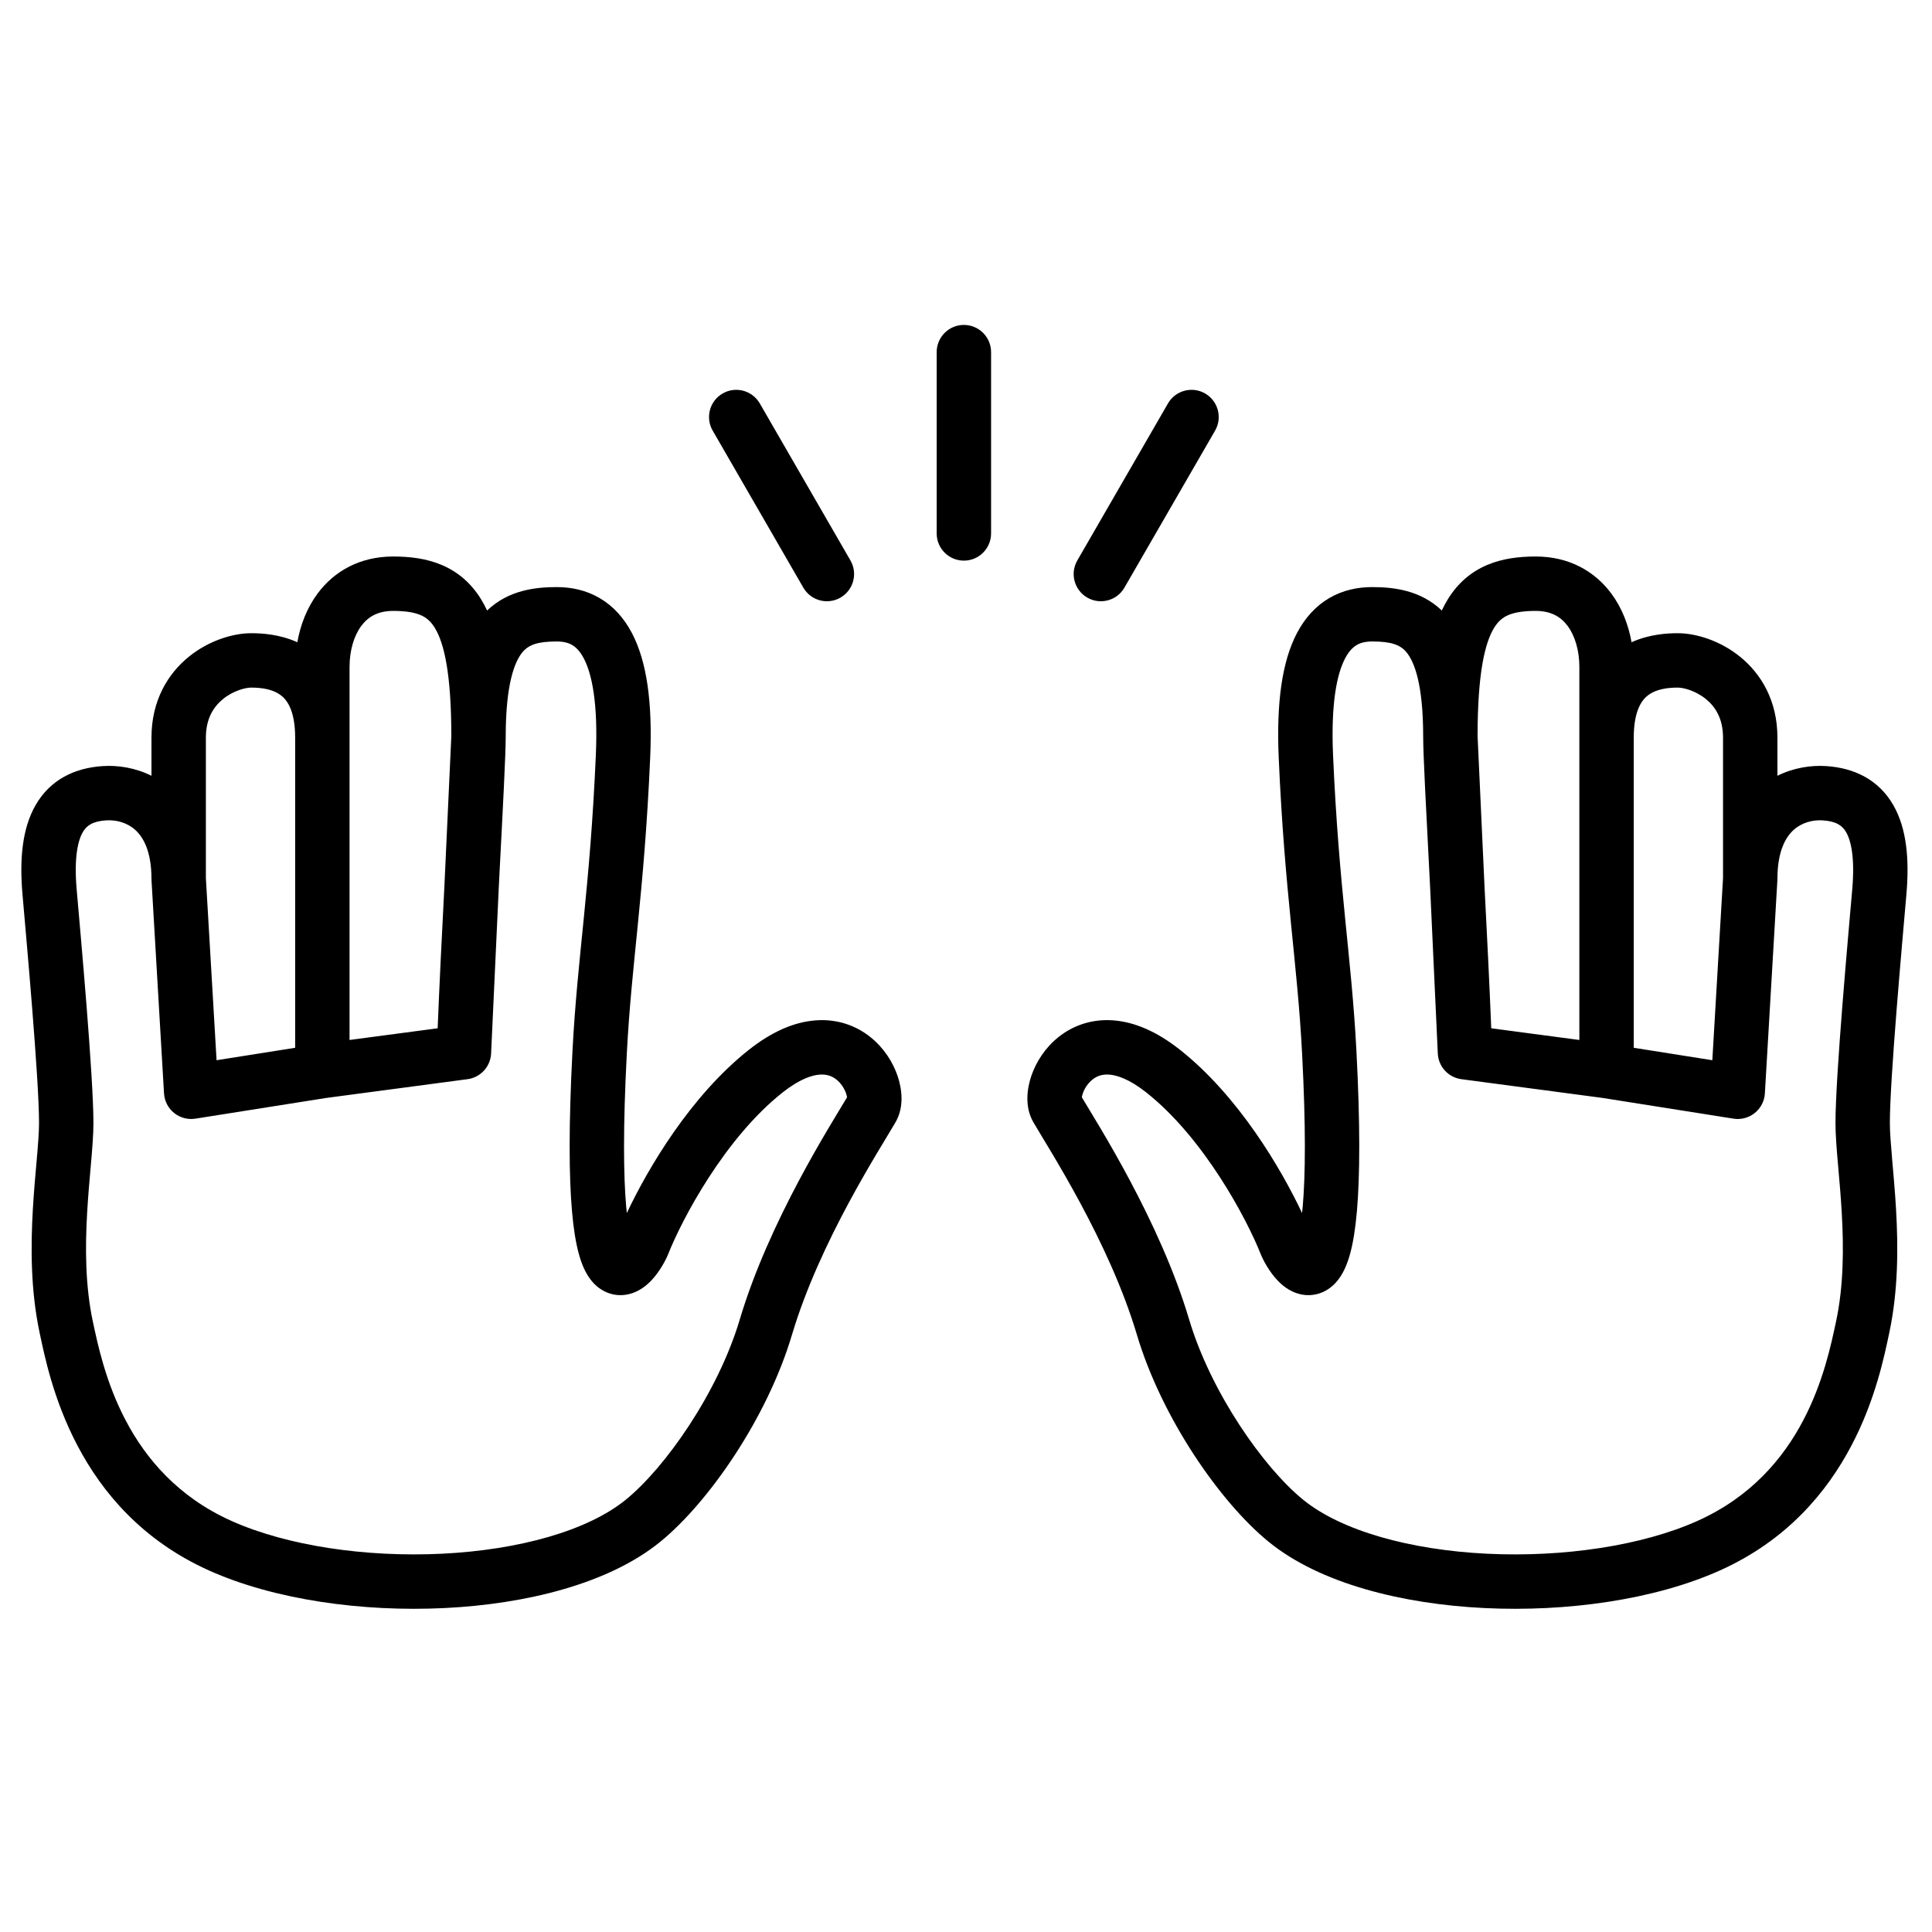
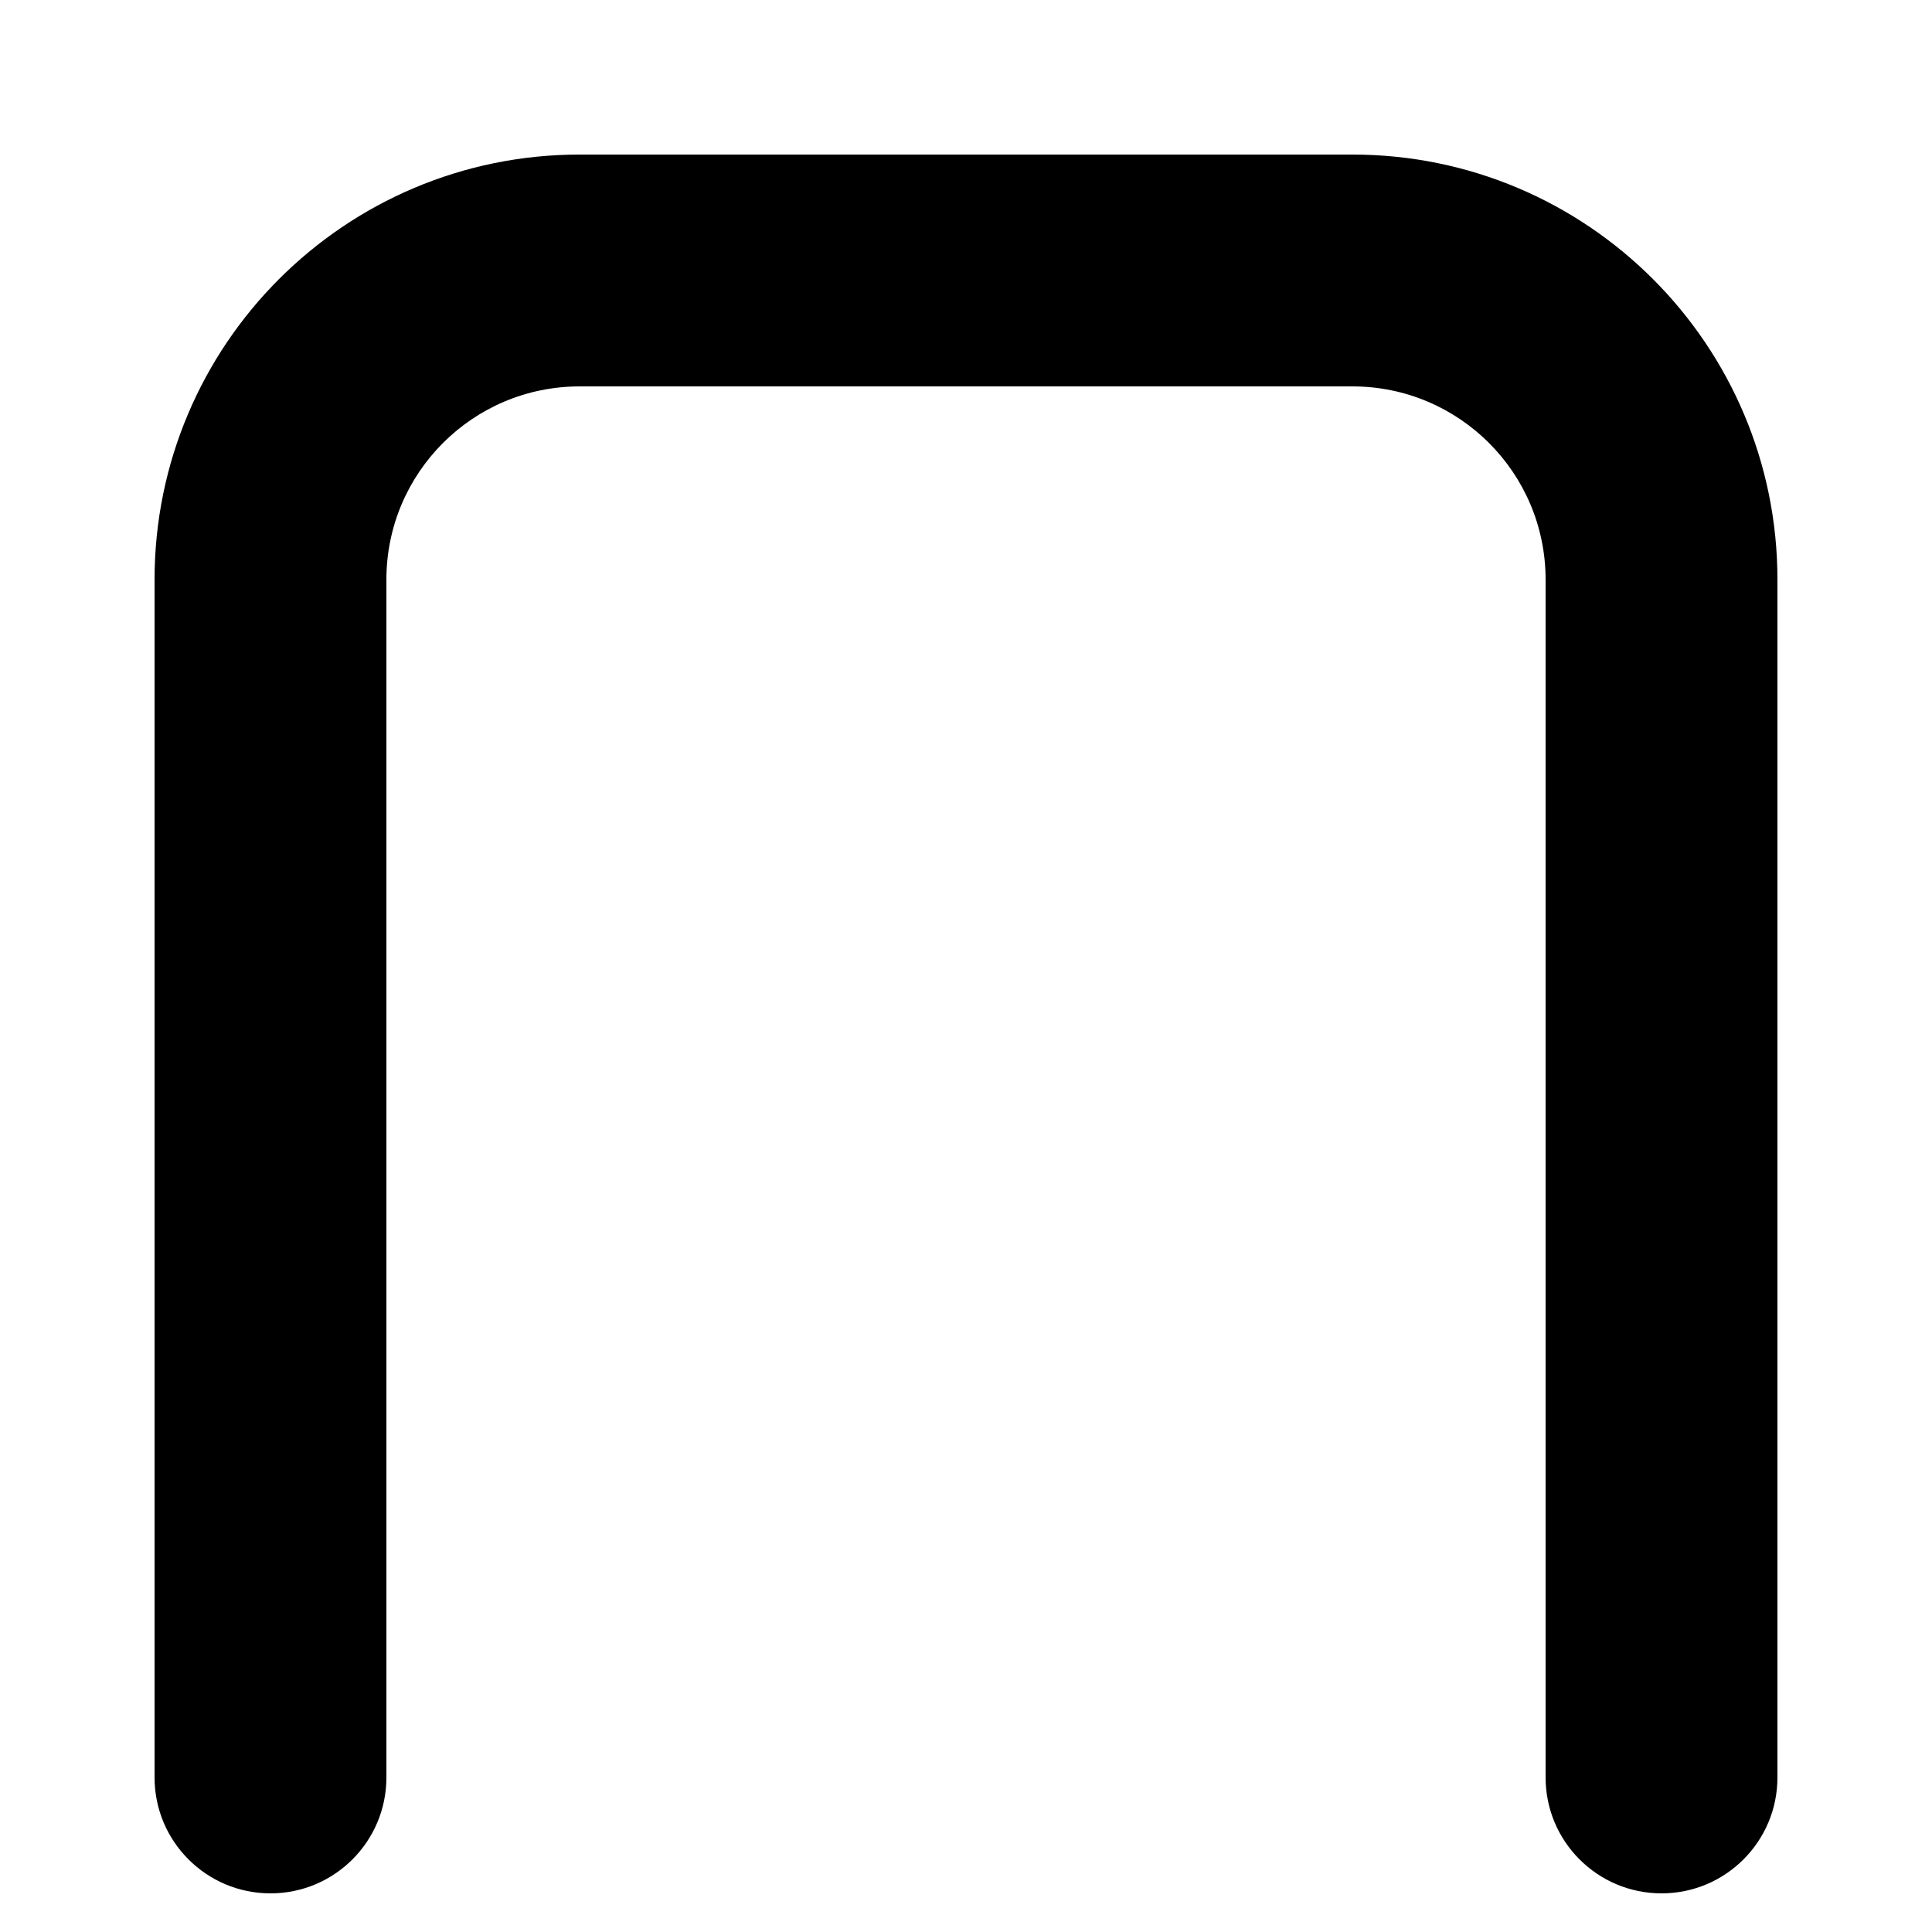
- <svg xmlns="http://www.w3.org/2000/svg" width="1365" height="1365" viewBox="0 -24 148 148" fill="none">
-   <path d="M71.754 16.863V2.974C71.754 1.824 72.687 0.891 73.838 0.891C74.988 0.891 75.921 1.824 75.921 2.974V16.863C75.921 18.014 74.988 18.947 73.838 18.947C72.687 18.947 71.754 18.014 71.754 16.863Z" fill="black" />
-   <path d="M82.527 18.933L89.472 6.905C90.047 5.908 91.322 5.567 92.318 6.142C93.314 6.717 93.656 7.992 93.081 8.988L86.136 21.017C85.561 22.013 84.286 22.355 83.29 21.779C82.293 21.204 81.952 19.929 82.527 18.933Z" fill="black" />
-   <path d="M65.148 18.933L58.204 6.905C57.628 5.908 56.354 5.567 55.357 6.142C54.361 6.717 54.019 7.992 54.595 8.988L61.539 21.017C62.114 22.013 63.389 22.355 64.385 21.779C65.382 21.204 65.723 19.929 65.148 18.933Z" fill="black" />
-   <path d="M140.606 62.029C140.606 58.409 141.583 47.675 141.89 44.132C142.097 41.737 141.809 40.425 141.424 39.754C141.141 39.263 140.699 38.915 139.634 38.844C138.865 38.792 138.027 39.011 137.401 39.576C136.814 40.105 136.159 41.168 136.159 43.318L136.155 43.439L135.198 59.758C135.164 60.345 134.883 60.891 134.424 61.26C133.966 61.628 133.374 61.786 132.793 61.694L122.764 60.107L111.948 58.67C110.949 58.538 110.188 57.708 110.142 56.702L109.561 44.132C109.535 43.621 109.51 43.114 109.484 42.615C109.241 37.929 109.022 33.781 109.022 32.428C109.022 28.386 108.338 26.681 107.74 25.963C107.263 25.392 106.577 25.14 105.11 25.14C104.583 25.14 104.212 25.248 103.933 25.411C103.659 25.571 103.346 25.859 103.049 26.421C102.41 27.626 101.945 29.891 102.118 33.848C102.342 38.98 102.692 42.815 103.035 46.272C103.377 49.723 103.718 52.856 103.908 56.497C104.204 62.197 104.178 66.126 103.945 68.792C103.828 70.124 103.656 71.2 103.423 72.05C103.202 72.856 102.871 73.676 102.296 74.289C101.6 75.03 100.608 75.384 99.577 75.136C98.759 74.939 98.185 74.421 97.871 74.092C97.214 73.402 96.75 72.511 96.568 72.051C95.51 69.381 92.235 63.181 87.802 59.681C86.509 58.66 85.567 58.365 84.974 58.32C84.415 58.278 84.009 58.444 83.691 58.697C83.34 58.976 83.078 59.381 82.948 59.764C82.902 59.9 82.882 59.997 82.874 60.058C84.076 62.087 88.842 69.522 91.09 77.069C92.765 82.694 96.804 88.426 99.819 90.881C102.74 93.258 107.988 94.731 113.9 95.022C119.756 95.309 125.788 94.412 130.033 92.509C138.233 88.833 139.903 80.738 140.651 77.229C141.232 74.506 141.243 71.599 141.087 68.901C141.01 67.555 140.894 66.297 140.793 65.137C140.695 64.01 140.606 62.922 140.606 62.029ZM120.986 27.095C120.986 25.831 120.648 24.705 120.089 23.951C119.583 23.27 118.84 22.799 117.646 22.798C116.668 22.798 116.011 22.919 115.546 23.117C115.13 23.294 114.781 23.57 114.463 24.083C113.73 25.267 113.192 27.645 113.189 32.384L113.721 43.909C113.91 47.566 114.106 51.492 114.235 54.771L120.986 55.667V27.095ZM125.153 56.265L131.172 57.218L131.992 43.267V32.508C131.992 31.031 131.39 30.128 130.678 29.549C129.884 28.904 128.957 28.673 128.519 28.673C127.722 28.673 126.899 28.797 126.306 29.218C125.849 29.542 125.153 30.309 125.153 32.508V56.265ZM136.159 35.428C137.406 34.807 138.74 34.608 139.912 34.687C142.037 34.829 143.91 35.718 145.037 37.678C146.06 39.459 146.273 41.814 146.041 44.493C145.72 48.195 144.772 58.646 144.772 62.029C144.772 62.708 144.843 63.612 144.944 64.776C145.042 65.907 145.165 67.239 145.247 68.661C145.411 71.499 145.422 74.838 144.727 78.099C144.002 81.495 142.041 91.692 131.738 96.311C126.731 98.555 120.002 99.494 113.696 99.184C107.445 98.877 101.128 97.319 97.189 94.112C93.481 91.094 88.994 84.631 87.096 78.259C84.953 71.062 80.311 63.965 79.153 61.953C78.471 60.769 78.684 59.363 79.002 58.426C79.361 57.369 80.055 56.263 81.099 55.434C82.176 54.578 83.604 54.038 85.288 54.165C86.937 54.289 88.646 55.039 90.383 56.411C94.854 59.94 98.134 65.508 99.742 68.923C99.759 68.766 99.779 68.602 99.794 68.43C100.003 66.043 100.039 62.334 99.747 56.713C99.564 53.194 99.236 50.181 98.889 46.683C98.543 43.19 98.184 39.271 97.955 34.03C97.772 29.848 98.201 26.672 99.367 24.471C99.972 23.33 100.79 22.422 101.83 21.814C102.866 21.209 103.995 20.974 105.11 20.974C106.759 20.974 108.813 21.206 110.448 22.768C110.593 22.458 110.75 22.165 110.921 21.89C111.676 20.67 112.681 19.808 113.912 19.284C115.095 18.779 116.378 18.631 117.646 18.631C120.195 18.631 122.164 19.757 123.434 21.468C124.256 22.576 124.75 23.878 124.985 25.198C126.338 24.588 127.691 24.507 128.519 24.507C129.933 24.507 131.784 25.079 133.305 26.315C134.908 27.618 136.159 29.673 136.159 32.508V35.428Z" fill="black" />
-   <path d="M7.157 62.029C7.157 58.409 6.18 47.675 5.873 44.132C5.665 41.737 5.954 40.425 6.339 39.754C6.621 39.263 7.063 38.915 8.128 38.844C8.898 38.792 9.735 39.011 10.362 39.576C10.948 40.105 11.603 41.168 11.603 43.318L11.607 43.439L12.564 59.758C12.599 60.345 12.88 60.891 13.338 61.26C13.796 61.628 14.389 61.786 14.97 61.694L24.999 60.107L35.814 58.67C36.813 58.538 37.574 57.708 37.621 56.702L38.202 44.132C38.228 43.621 38.252 43.114 38.278 42.615C38.522 37.929 38.74 33.781 38.74 32.428C38.74 28.386 39.425 26.681 40.023 25.963C40.5 25.392 41.185 25.14 42.652 25.14C43.179 25.14 43.55 25.248 43.83 25.411C44.104 25.571 44.416 25.859 44.714 26.421C45.352 27.626 45.817 29.891 45.644 33.848C45.42 38.98 45.07 42.815 44.727 46.272C44.385 49.723 44.044 52.856 43.855 56.497C43.558 62.197 43.585 66.126 43.818 68.792C43.934 70.124 44.107 71.2 44.34 72.05C44.56 72.856 44.891 73.676 45.466 74.289C46.163 75.03 47.155 75.384 48.185 75.136C49.003 74.939 49.578 74.421 49.892 74.092C50.548 73.402 51.012 72.511 51.194 72.051C52.253 69.381 55.527 63.181 59.96 59.681C61.254 58.66 62.196 58.365 62.789 58.32C63.348 58.278 63.753 58.444 64.072 58.697C64.422 58.976 64.684 59.381 64.815 59.764C64.861 59.9 64.88 59.997 64.888 60.058C63.687 62.087 58.92 69.522 56.673 77.069C54.998 82.694 50.959 88.426 47.943 90.881C45.023 93.258 39.775 94.731 33.862 95.022C28.007 95.309 21.975 94.412 17.73 92.509C9.53 88.833 7.86 80.738 7.111 77.229C6.531 74.506 6.519 71.599 6.675 68.901C6.753 67.555 6.868 66.297 6.969 65.137C7.067 64.01 7.157 62.922 7.157 62.029ZM26.777 27.095C26.777 25.831 27.115 24.705 27.674 23.951C28.179 23.27 28.922 22.799 30.117 22.798C31.094 22.798 31.752 22.919 32.216 23.117C32.633 23.294 32.982 23.57 33.3 24.083C34.033 25.267 34.571 27.645 34.574 32.384L34.042 43.909C33.852 47.566 33.657 51.492 33.527 54.771L26.777 55.667V27.095ZM22.61 56.265L16.59 57.218L15.771 43.267V32.508C15.771 31.031 16.373 30.128 17.085 29.549C17.878 28.904 18.806 28.673 19.243 28.673C20.04 28.673 20.863 28.797 21.456 29.218C21.913 29.542 22.61 30.309 22.61 32.508V56.265ZM11.603 35.428C10.357 34.807 9.023 34.608 7.85 34.687C5.725 34.829 3.852 35.718 2.726 37.678C1.702 39.459 1.489 41.814 1.721 44.493C2.042 48.195 2.99 58.646 2.99 62.029C2.99 62.708 2.92 63.612 2.819 64.776C2.72 65.907 2.597 67.239 2.515 68.661C2.352 71.499 2.34 74.838 3.036 78.099C3.76 81.495 5.722 91.692 16.024 96.311C21.031 98.555 27.76 99.494 34.067 99.184C40.317 98.877 46.635 97.319 50.574 94.112C54.282 91.094 58.769 84.631 60.666 78.259C62.809 71.062 67.451 63.965 68.61 61.953C69.292 60.769 69.079 59.363 68.76 58.426C68.402 57.369 67.707 56.263 66.663 55.434C65.587 54.578 64.158 54.038 62.475 54.165C60.826 54.289 59.116 55.039 57.379 56.411C52.908 59.94 49.628 65.508 48.02 68.923C48.003 68.766 47.983 68.602 47.968 68.43C47.76 66.043 47.723 62.334 48.016 56.713C48.199 53.194 48.527 50.181 48.874 46.683C49.22 43.19 49.578 39.271 49.807 34.03C49.99 29.848 49.561 26.672 48.395 24.471C47.791 23.33 46.973 22.422 45.932 21.814C44.896 21.209 43.768 20.974 42.652 20.974C41.004 20.974 38.95 21.206 37.314 22.768C37.17 22.458 37.012 22.165 36.842 21.89C36.086 20.67 35.082 19.808 33.851 19.284C32.668 18.779 31.385 18.631 30.117 18.631C27.568 18.631 25.599 19.757 24.328 21.468C23.507 22.576 23.012 23.878 22.777 25.198C21.425 24.588 20.072 24.507 19.243 24.507C17.83 24.507 15.979 25.079 14.457 26.315C12.854 27.618 11.603 29.673 11.603 32.508V35.428Z" fill="black" />
+ <svg xmlns="http://www.w3.org/2000/svg" viewBox="0 0 100 100">
+   <path fill-rule="evenodd" clip-rule="evenodd" d="M30 8H70C82.15 8 92 17.85 92 30V92C92 95.314 89.314 98 86 98C82.686 98 80 95.314 80 92V30C80 24.477 75.523 20 70 20H30C24.477 20 20 24.477 20 30V92C20 95.314 17.314 98 14 98C10.686 98 8 95.314 8 92V30C8 17.85 17.85 8 30 8Z" fill="#000000" />
</svg>
